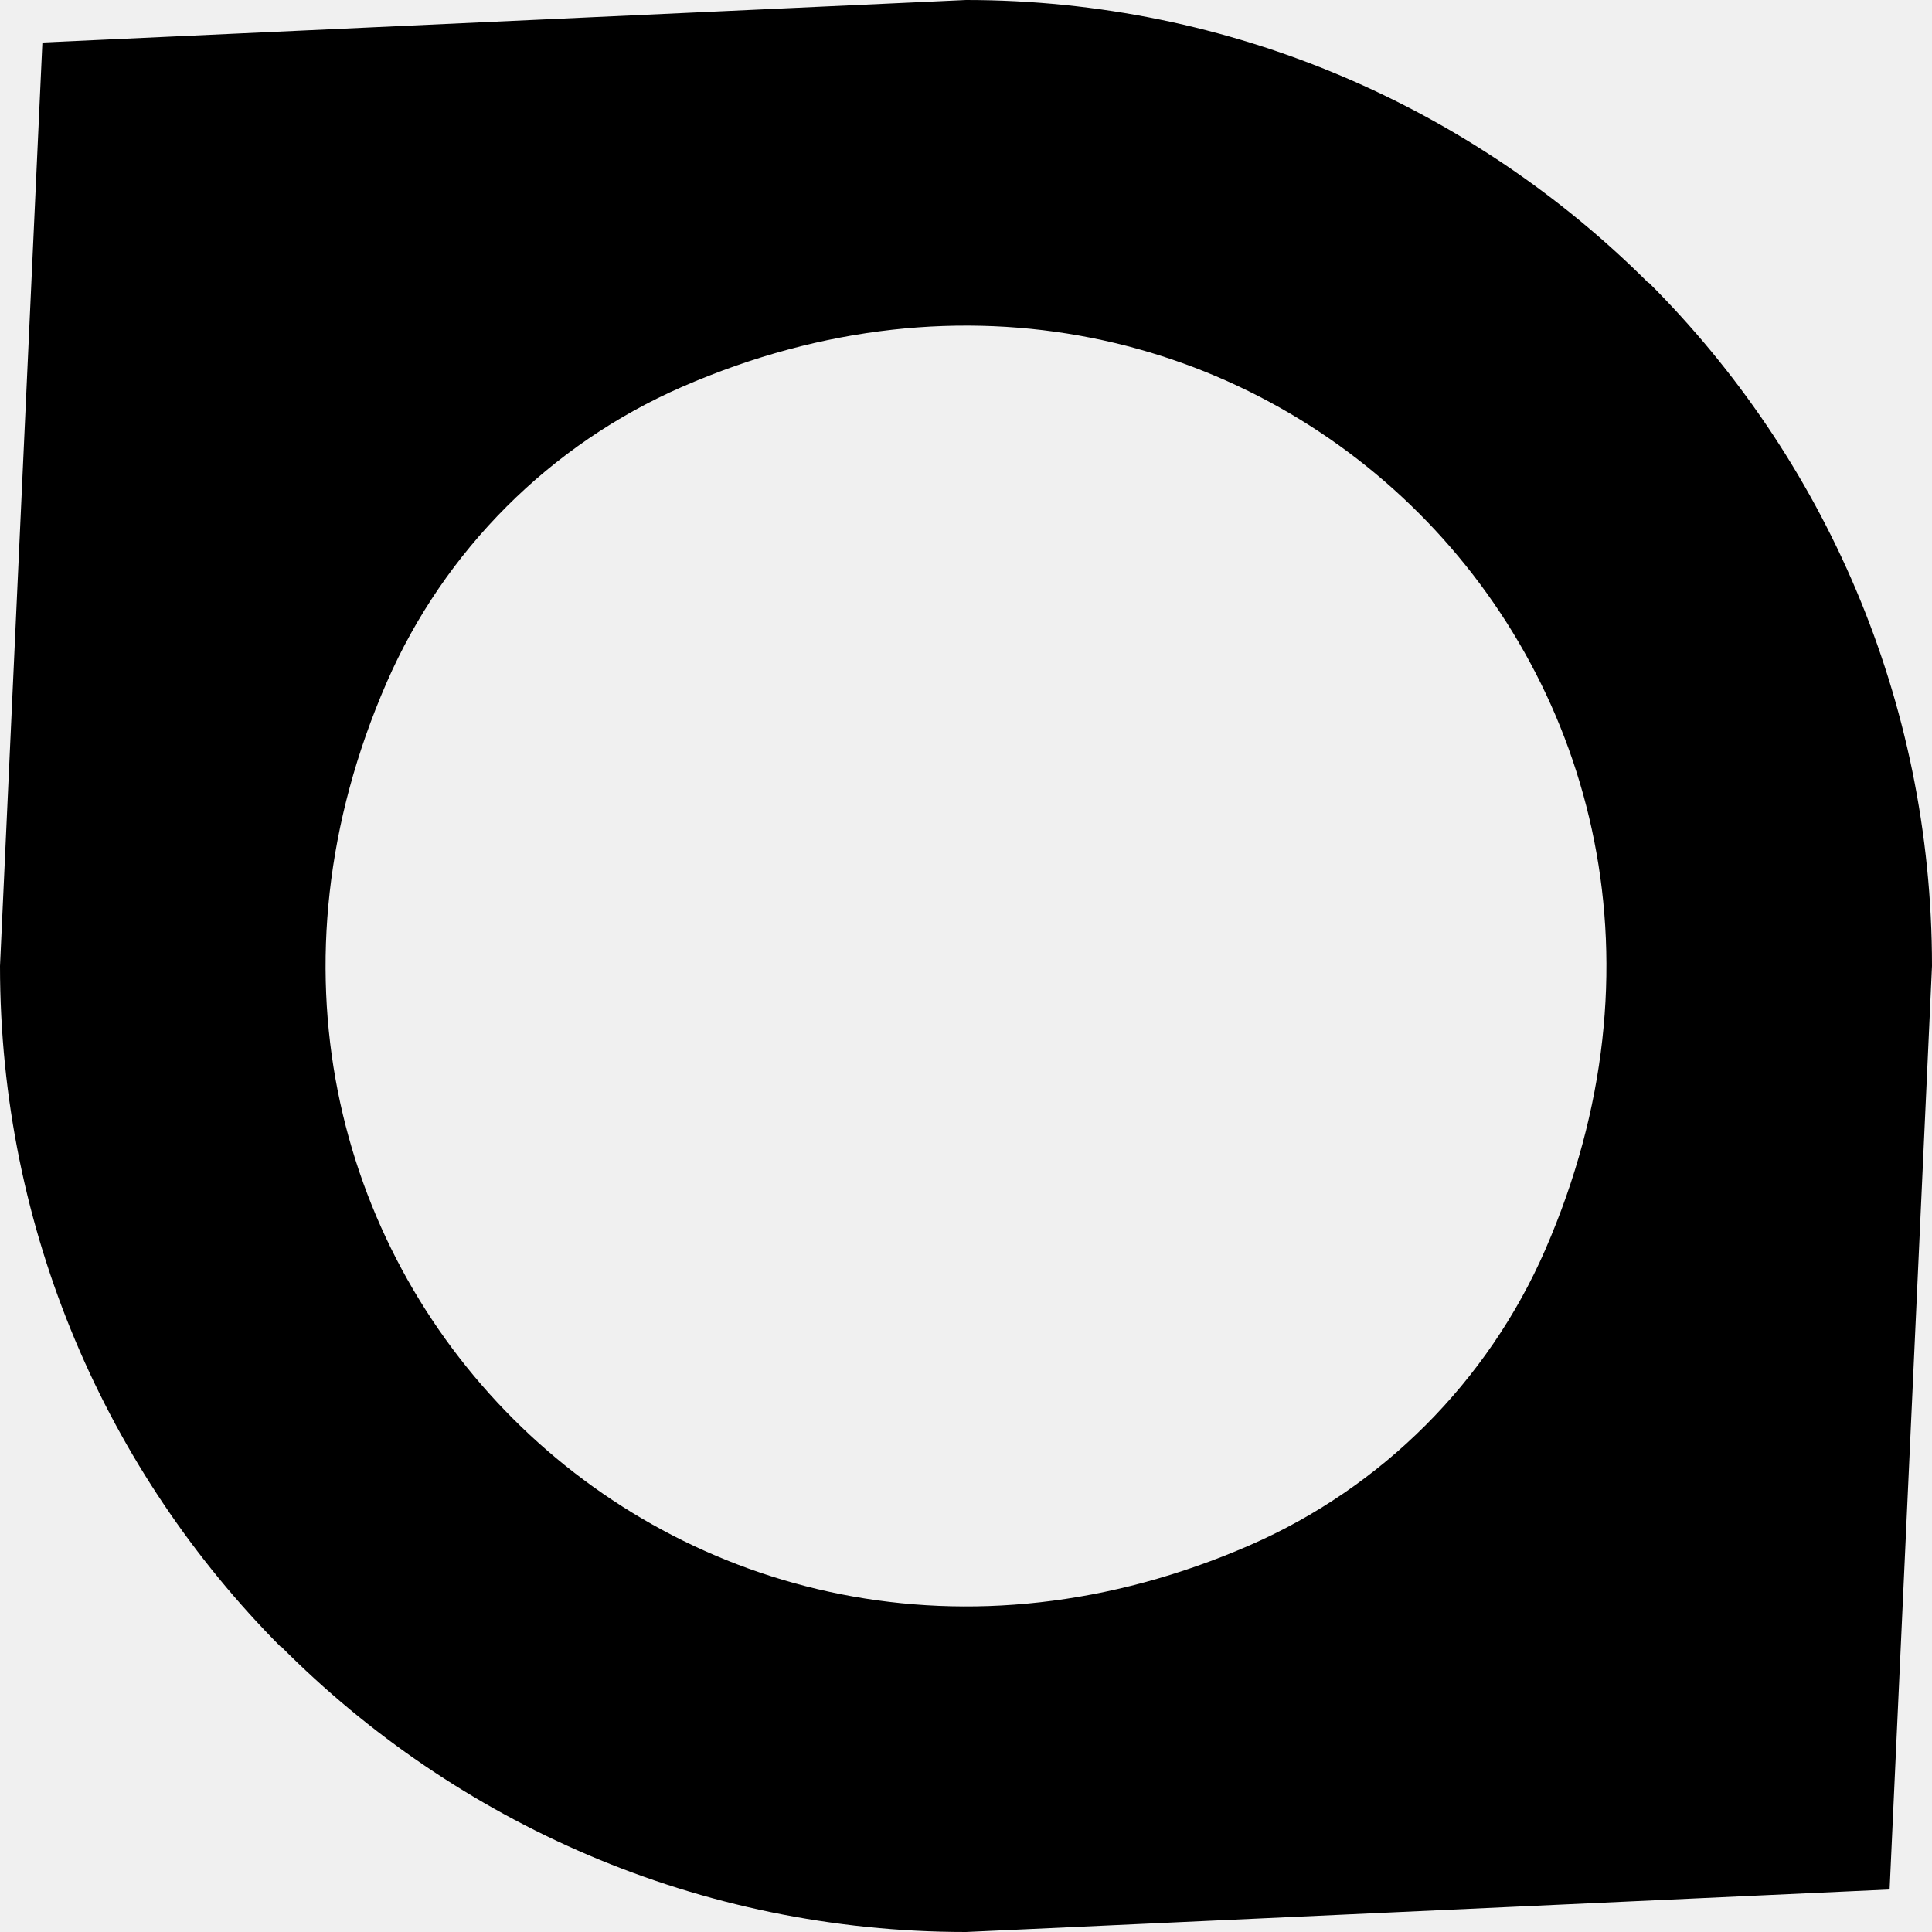
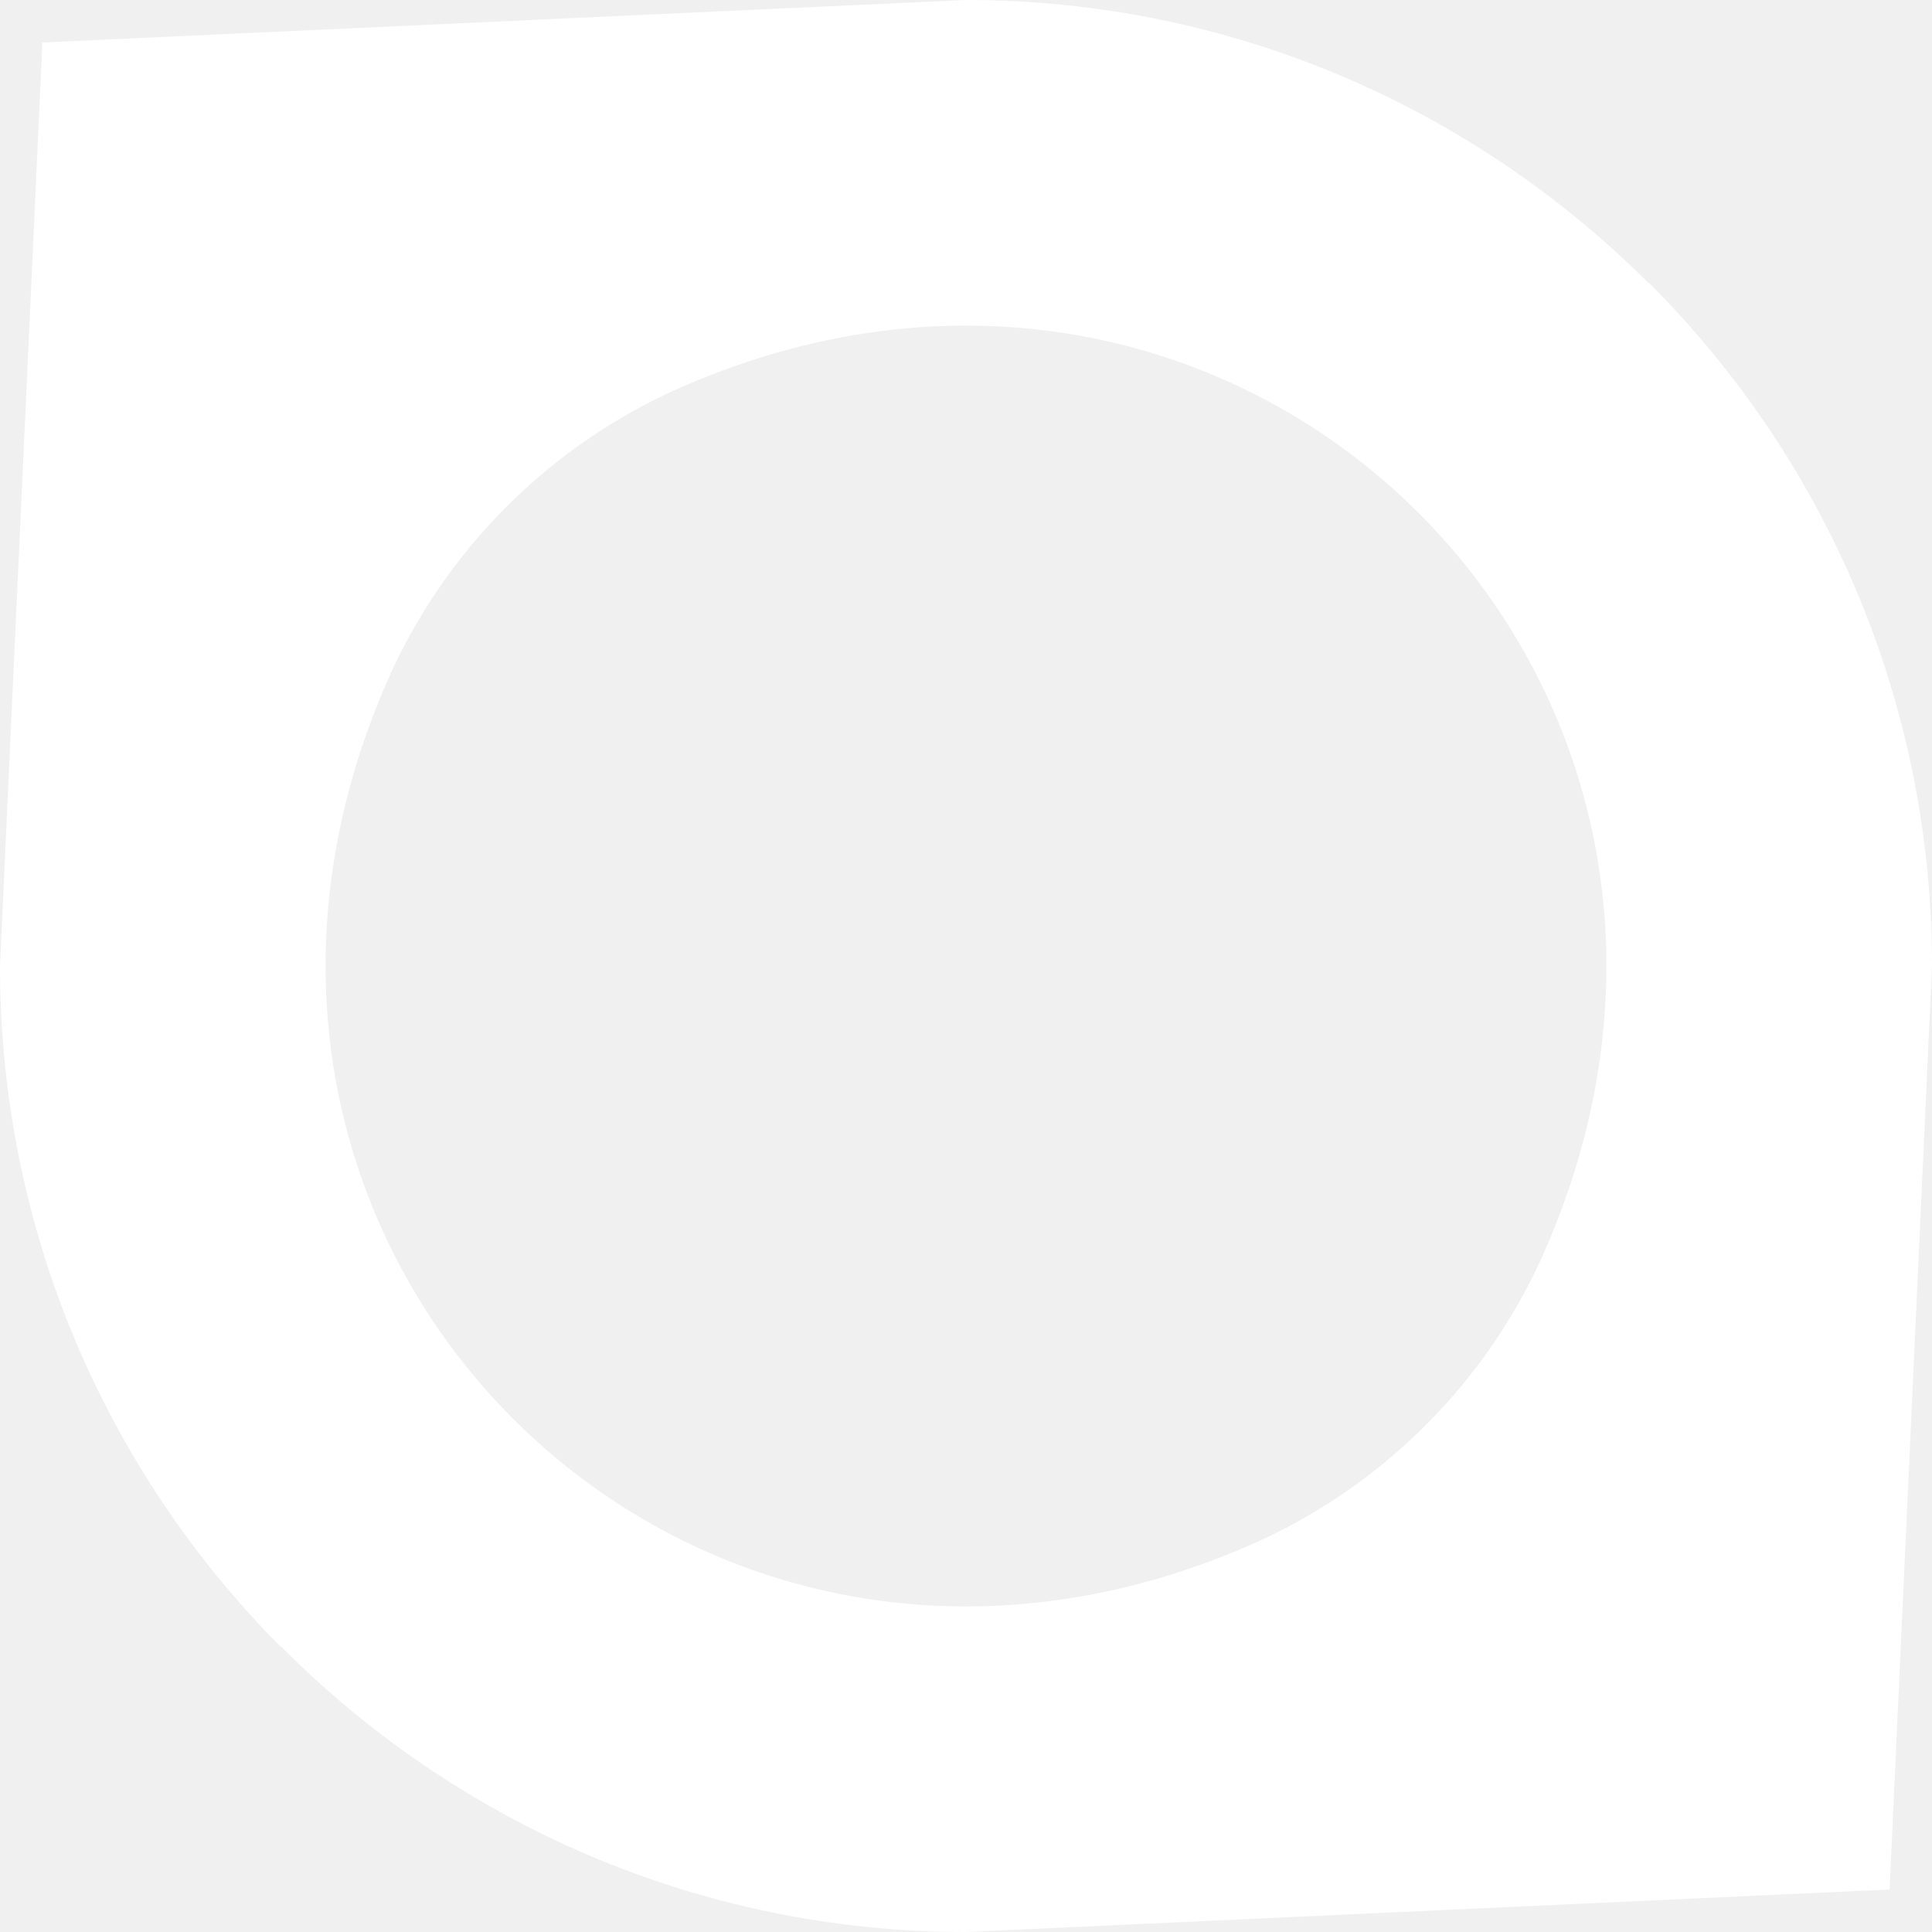
<svg xmlns="http://www.w3.org/2000/svg" width="595" height="595" viewBox="0 0 595 595" fill="none">
-   <path d="M507.772 87.042L507.674 87.14C453.772 33.3 379.39 0 297.5 0L13.055 13.092L0 297.494C0 379.272 32.994 453.345 86.406 507.124L86.504 507.025C140.468 561.356 215.192 595 297.5 595L581.945 581.908L595 297.494C595 215.286 561.662 140.882 507.76 87.03L507.772 87.042ZM475.894 384.892C458.189 425.517 425.538 458.167 384.9 475.885C210.37 551.945 43.056 384.634 119.118 210.108C136.823 169.483 169.474 136.833 210.1 119.128C384.63 43.067 551.944 210.378 475.882 384.904L475.894 384.892Z" fill="black" />
+   <path d="M507.772 87.042L507.674 87.14C453.772 33.3 379.39 0 297.5 0L13.055 13.092L0 297.494C0 379.272 32.994 453.345 86.406 507.124L86.504 507.025C140.468 561.356 215.192 595 297.5 595L581.945 581.908L595 297.494C595 215.286 561.662 140.882 507.76 87.03L507.772 87.042ZM475.894 384.892C458.189 425.517 425.538 458.167 384.9 475.885C210.37 551.945 43.056 384.634 119.118 210.108C136.823 169.483 169.474 136.833 210.1 119.128C384.63 43.067 551.944 210.378 475.882 384.904L475.894 384.892Z" fill="#FFFFFF" />
</svg>
